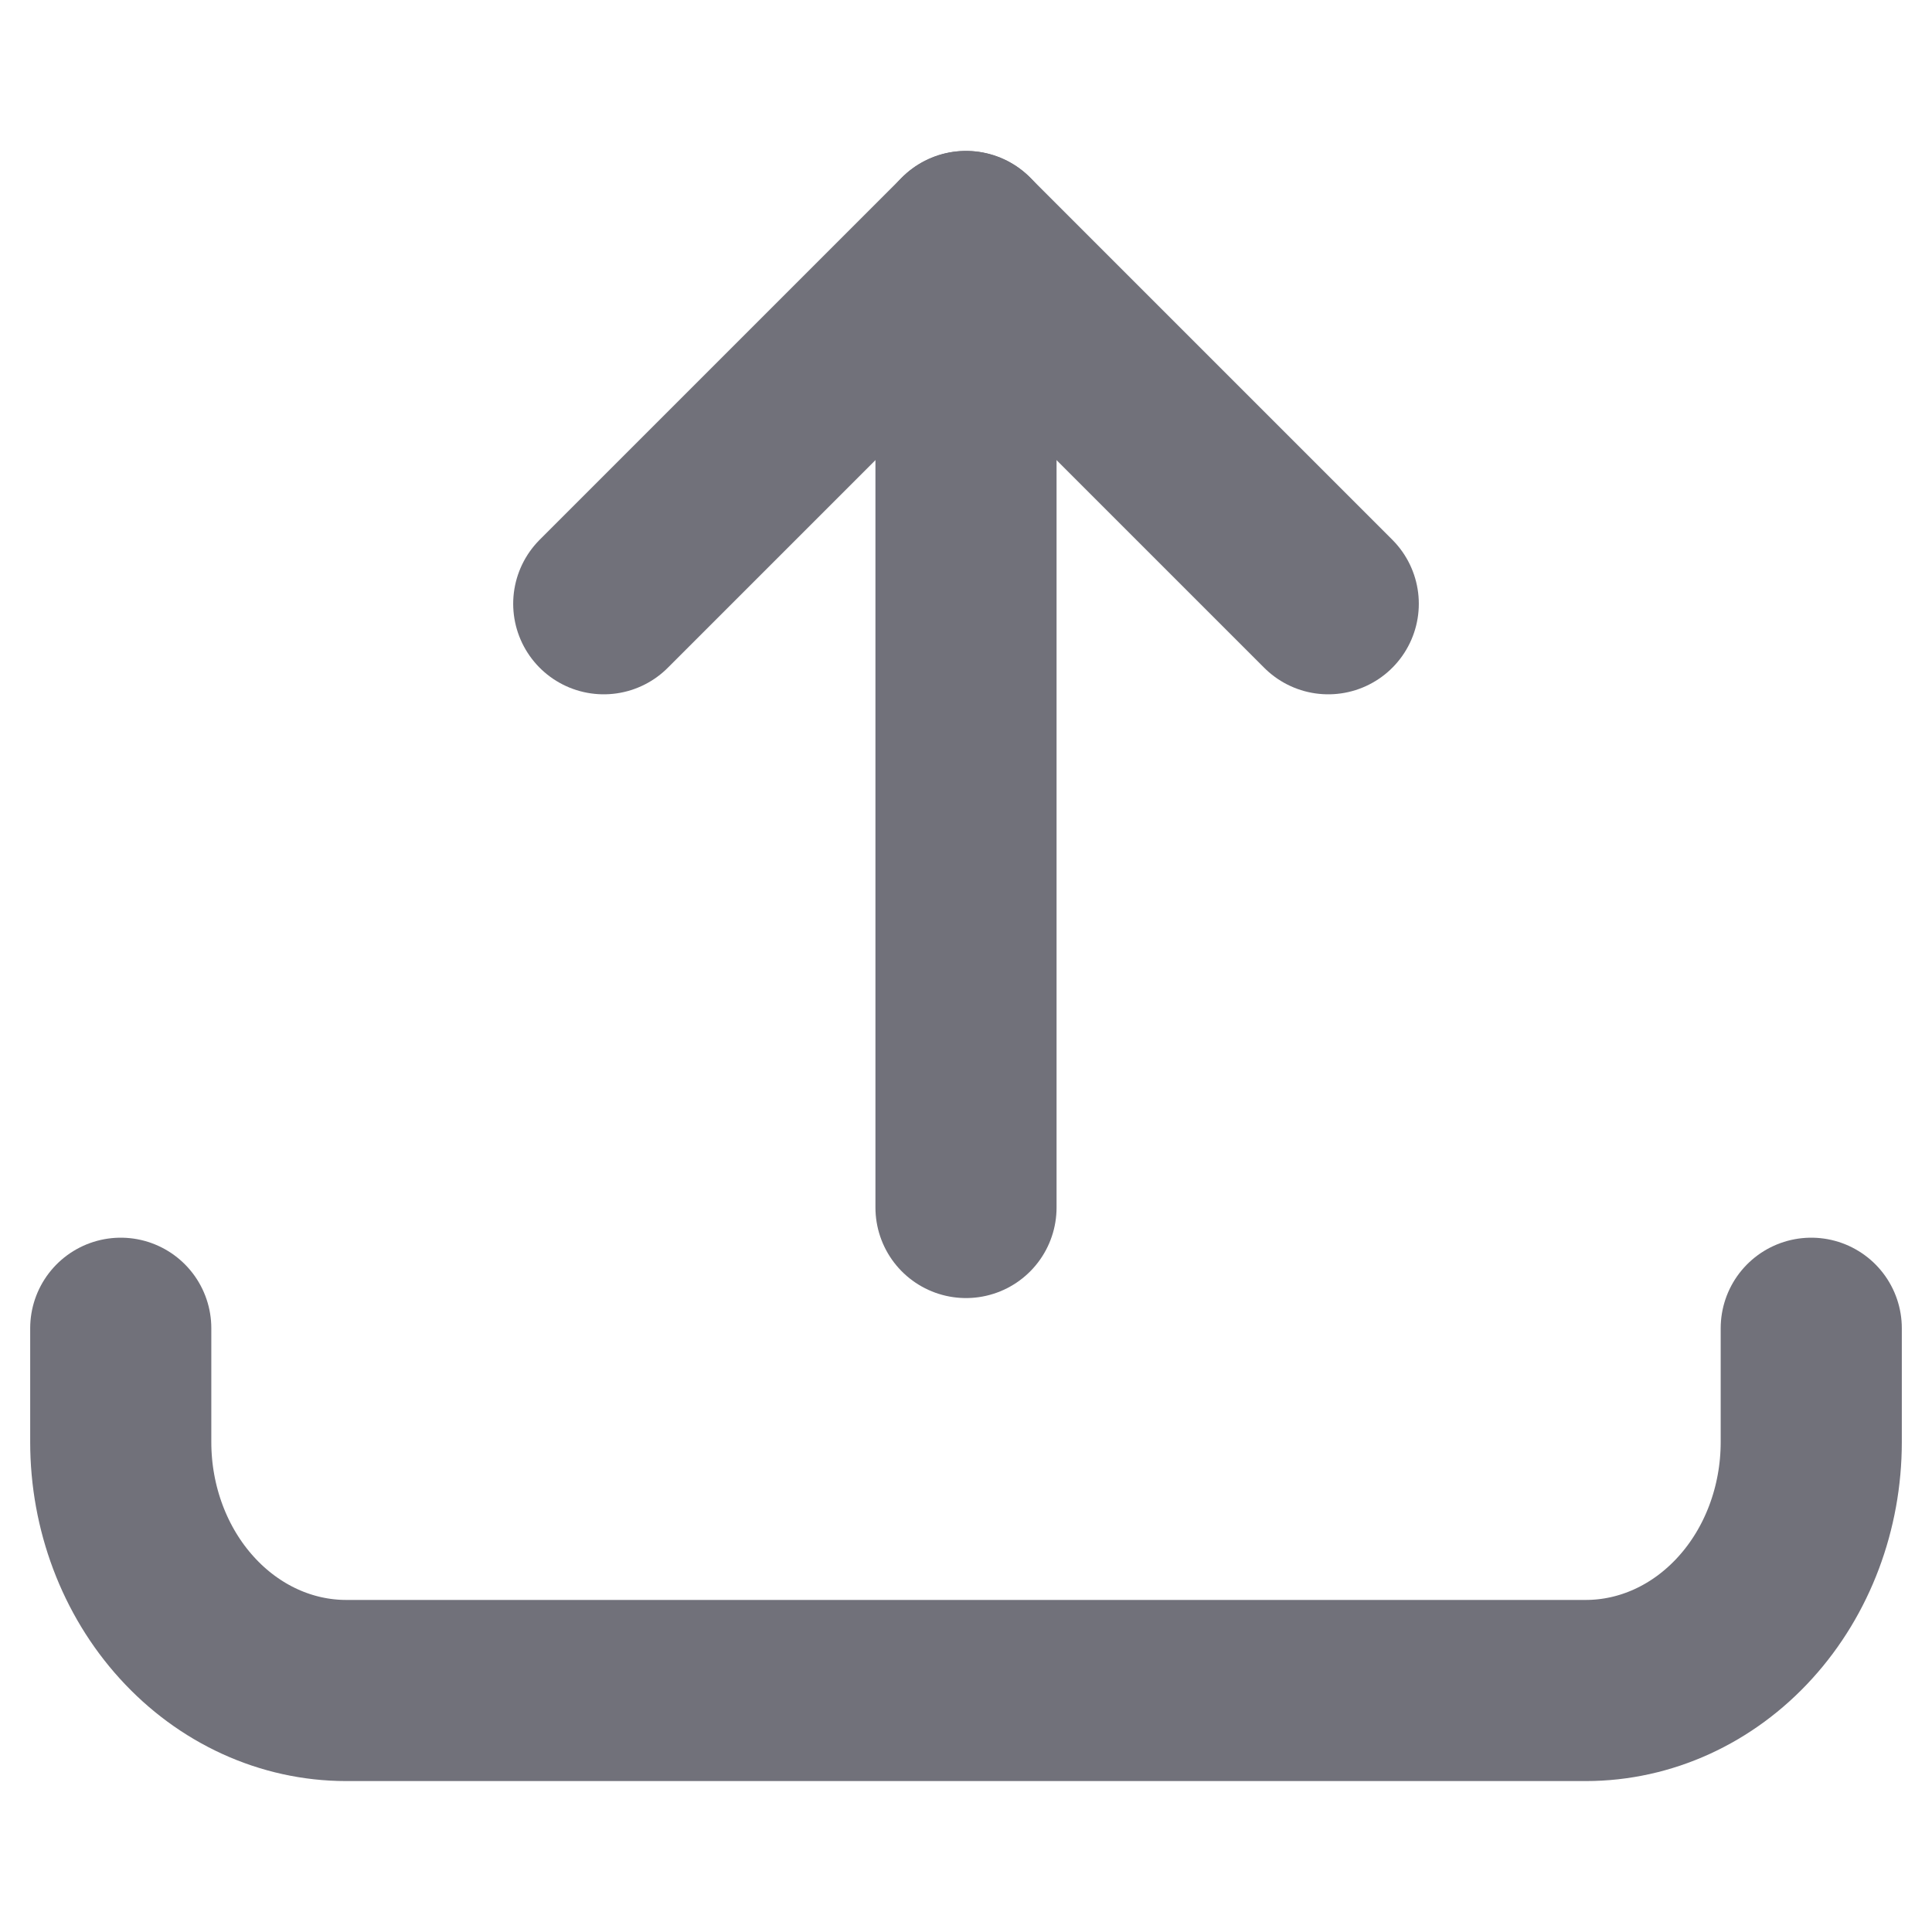
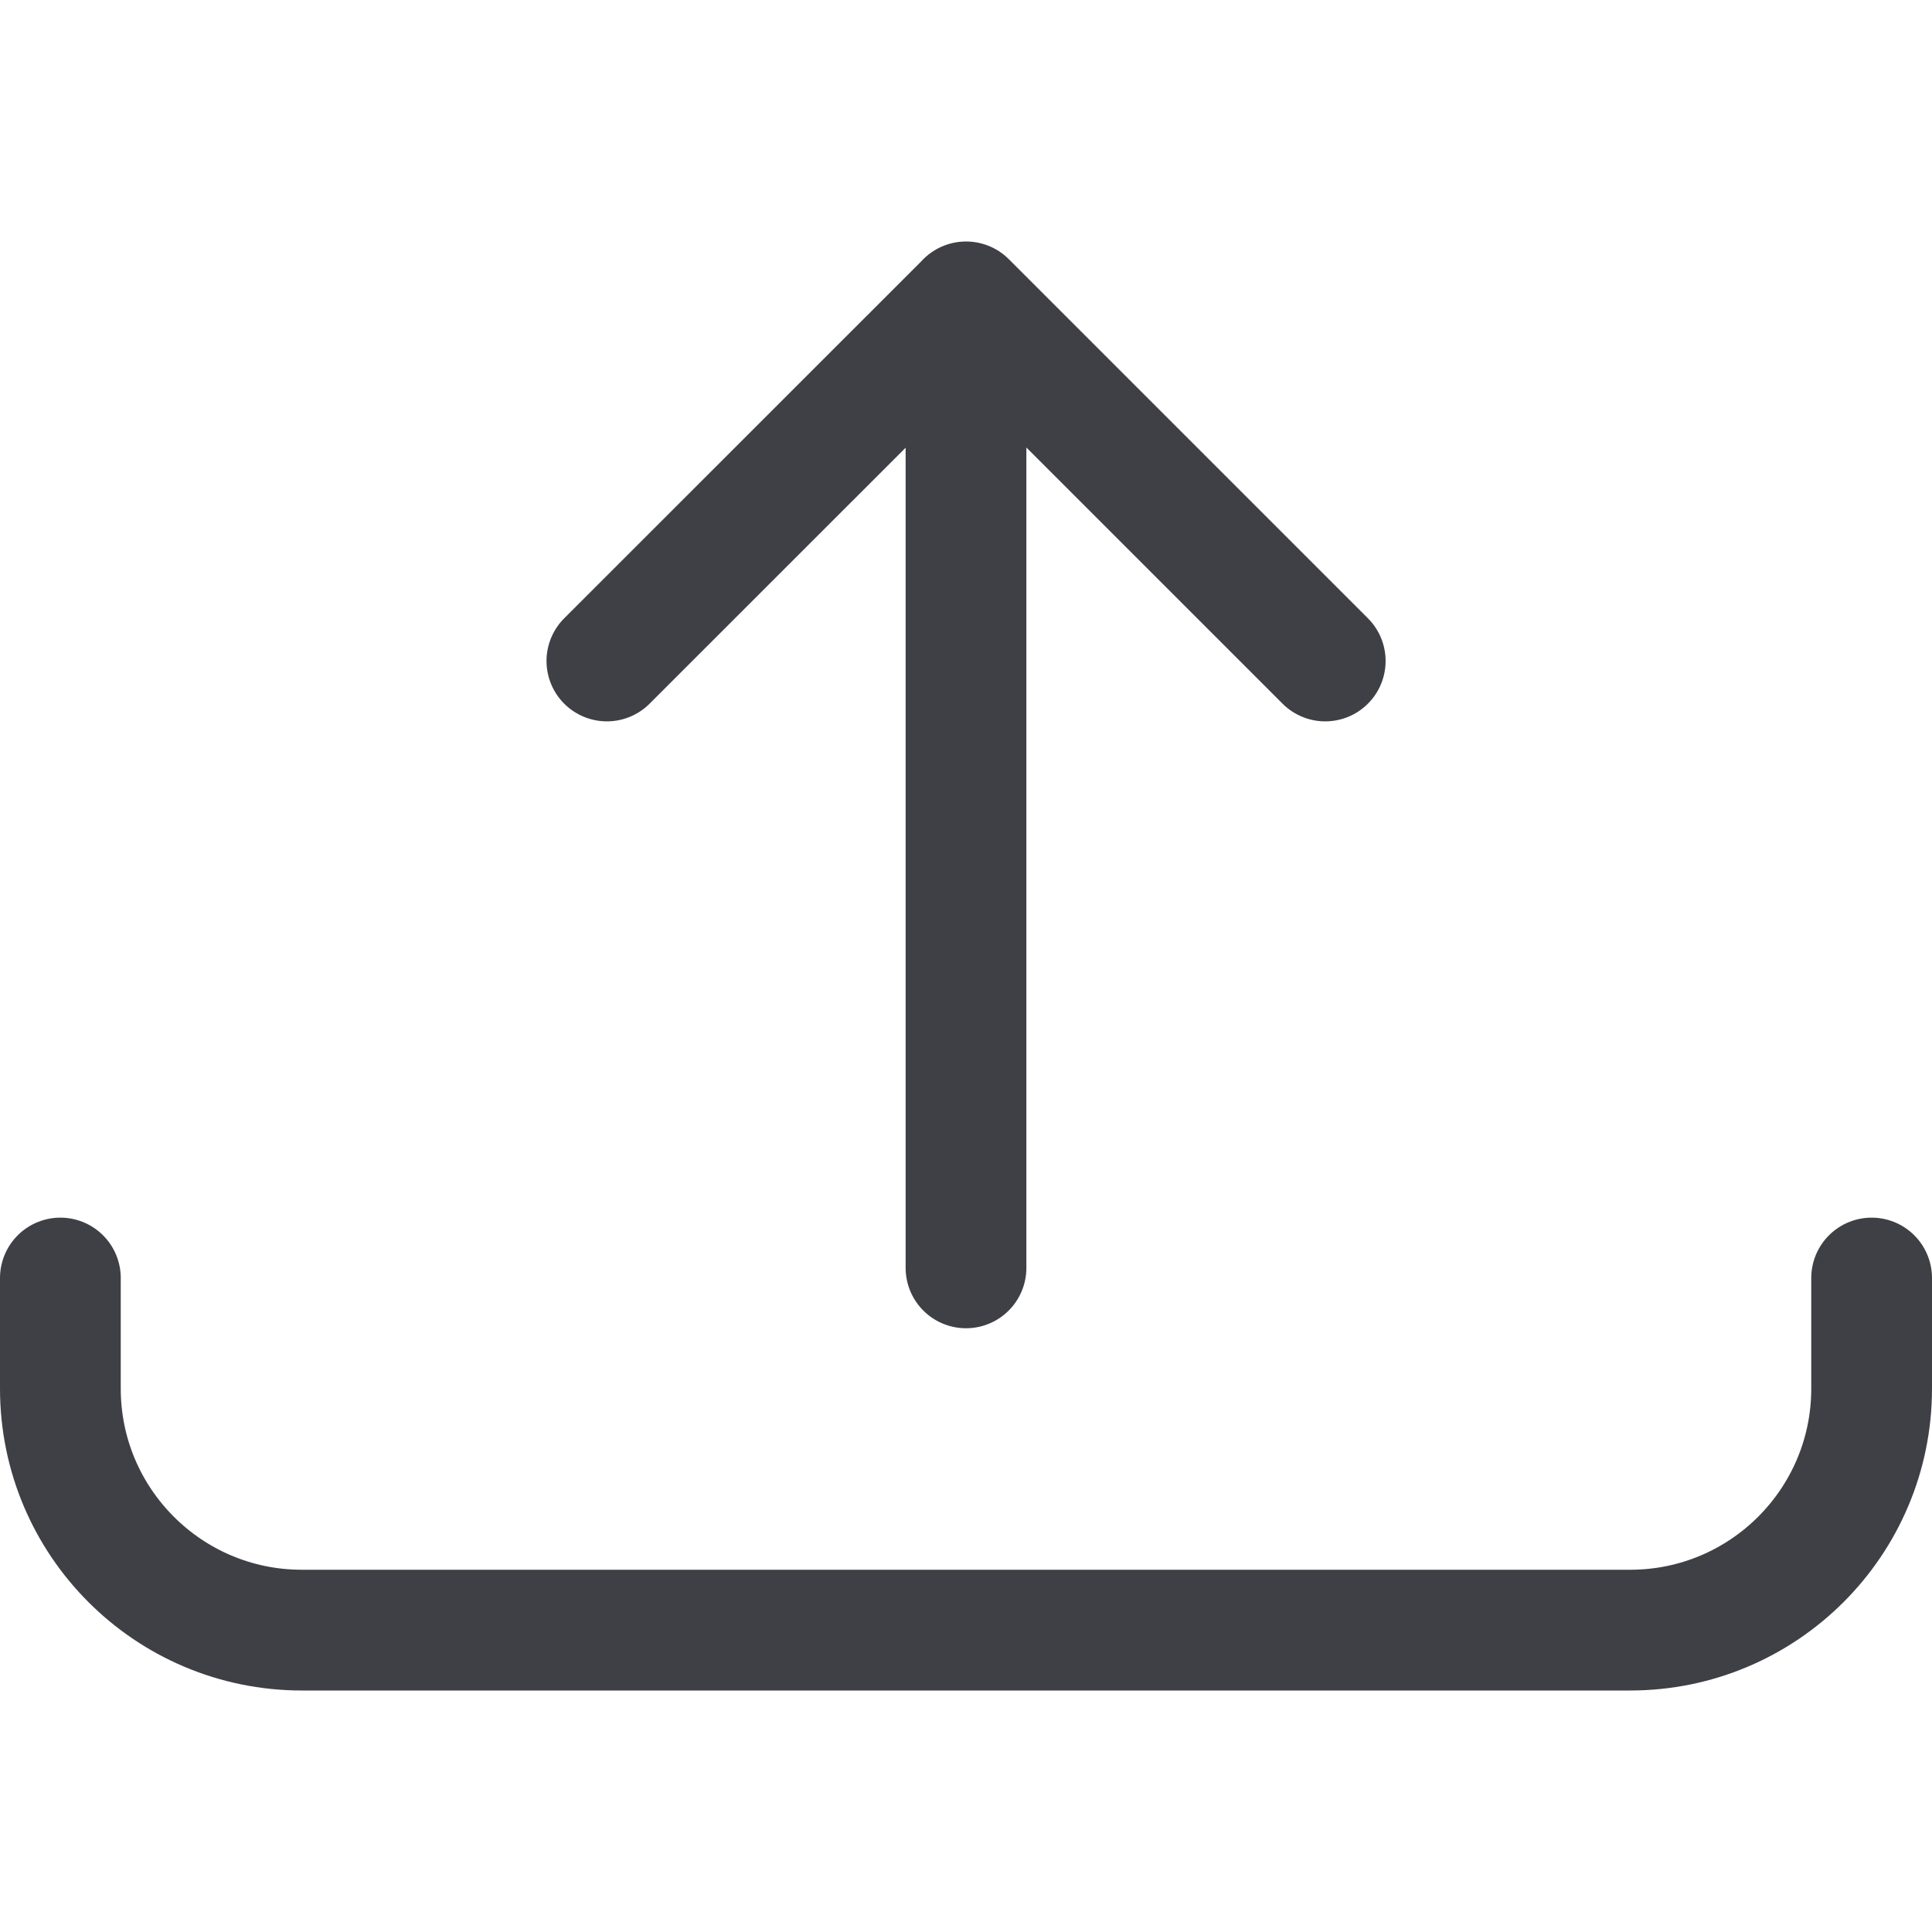
- <svg xmlns="http://www.w3.org/2000/svg" width="16" height="16" viewBox="0 0 16 16" fill="none">
-   <path d="M8 10V2" stroke="#71717A" stroke-width="1.5" stroke-linecap="round" stroke-linejoin="round" />
-   <path d="M5 5L8 2L11 5" stroke="#71717A" stroke-width="1.5" stroke-linecap="round" stroke-linejoin="round" />
-   <path d="M1 11V11.943C1 12.488 1.197 13.012 1.547 13.397C1.897 13.783 2.372 14 2.867 14H13.133C13.628 14 14.103 13.783 14.453 13.397C14.803 13.012 15 12.488 15 11.943V11" stroke="#71717A" stroke-width="1.5" stroke-linecap="round" stroke-linejoin="round" />
+ <svg xmlns="http://www.w3.org/2000/svg" width="16" height="16" fill="none" viewBox="0 0 16 16">
+   <path stroke="#3F3F46" stroke-linecap="round" stroke-linejoin="round" d="M8 10.5v-8M5.026 5.474 8.001 2.5l2.974 2.974M.5 10.584v.916a2 2 0 0 0 2 2h11a2 2 0 0 0 2-2v-.916" />
</svg>
